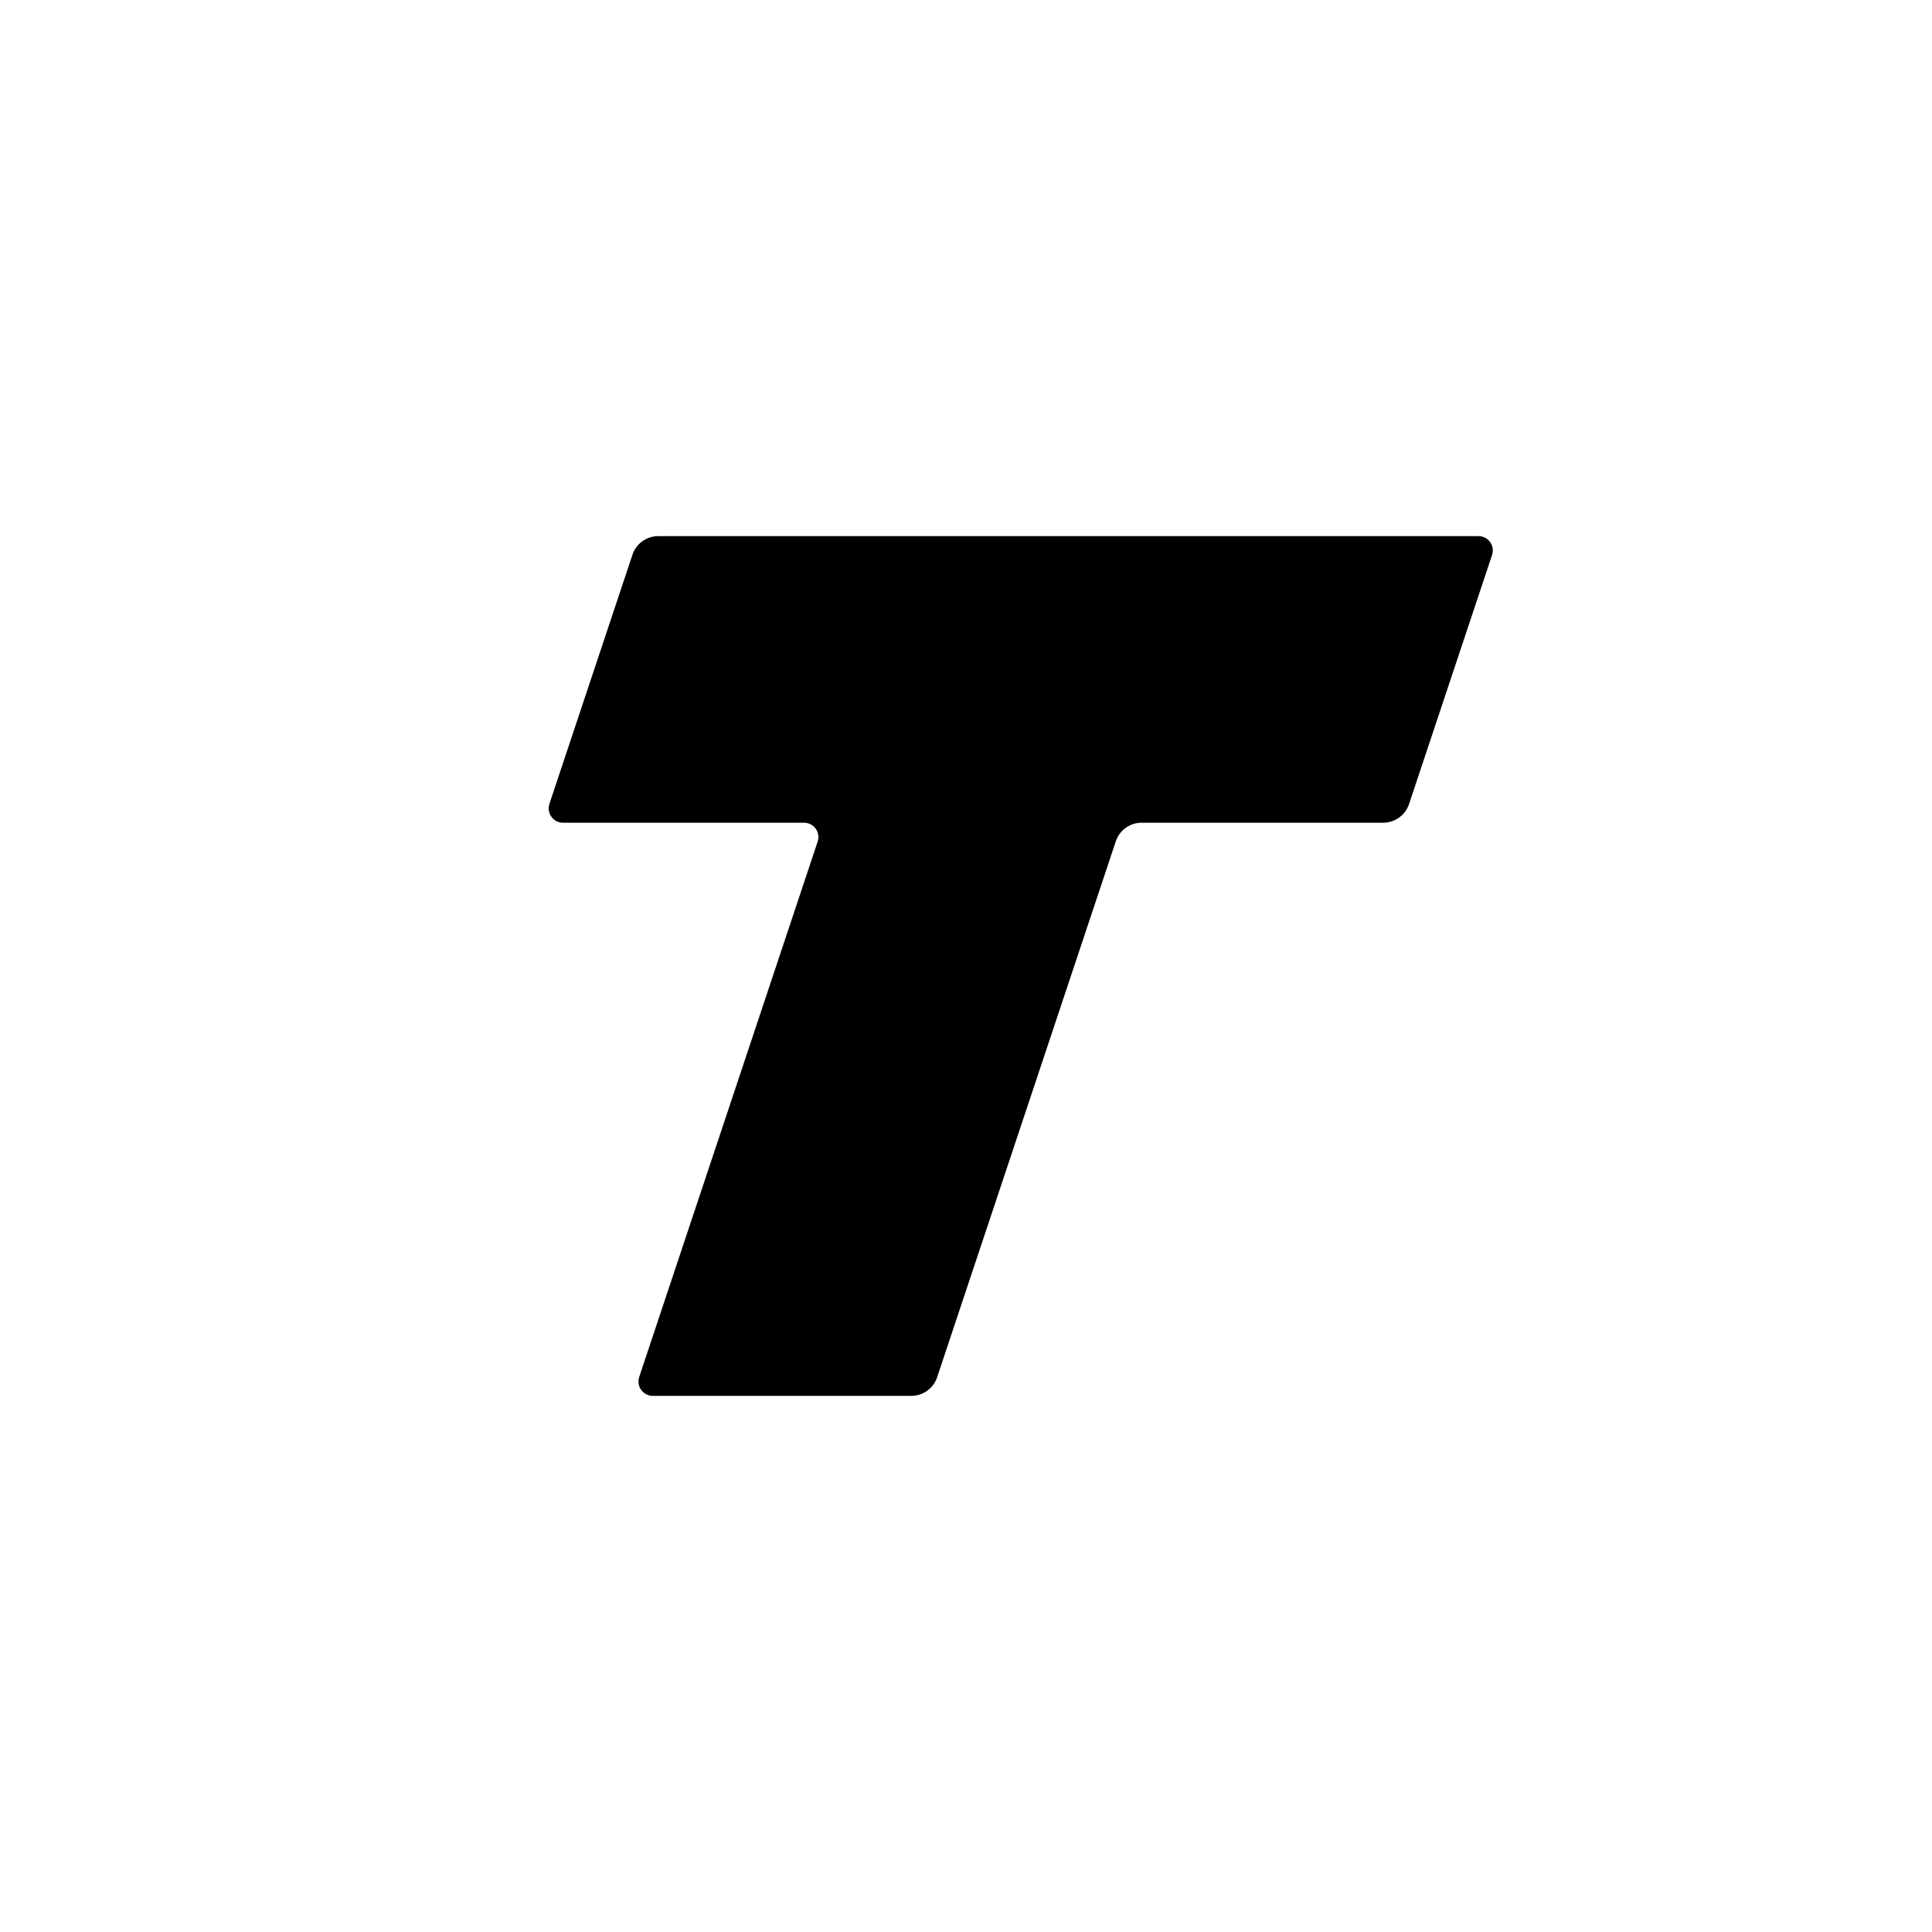
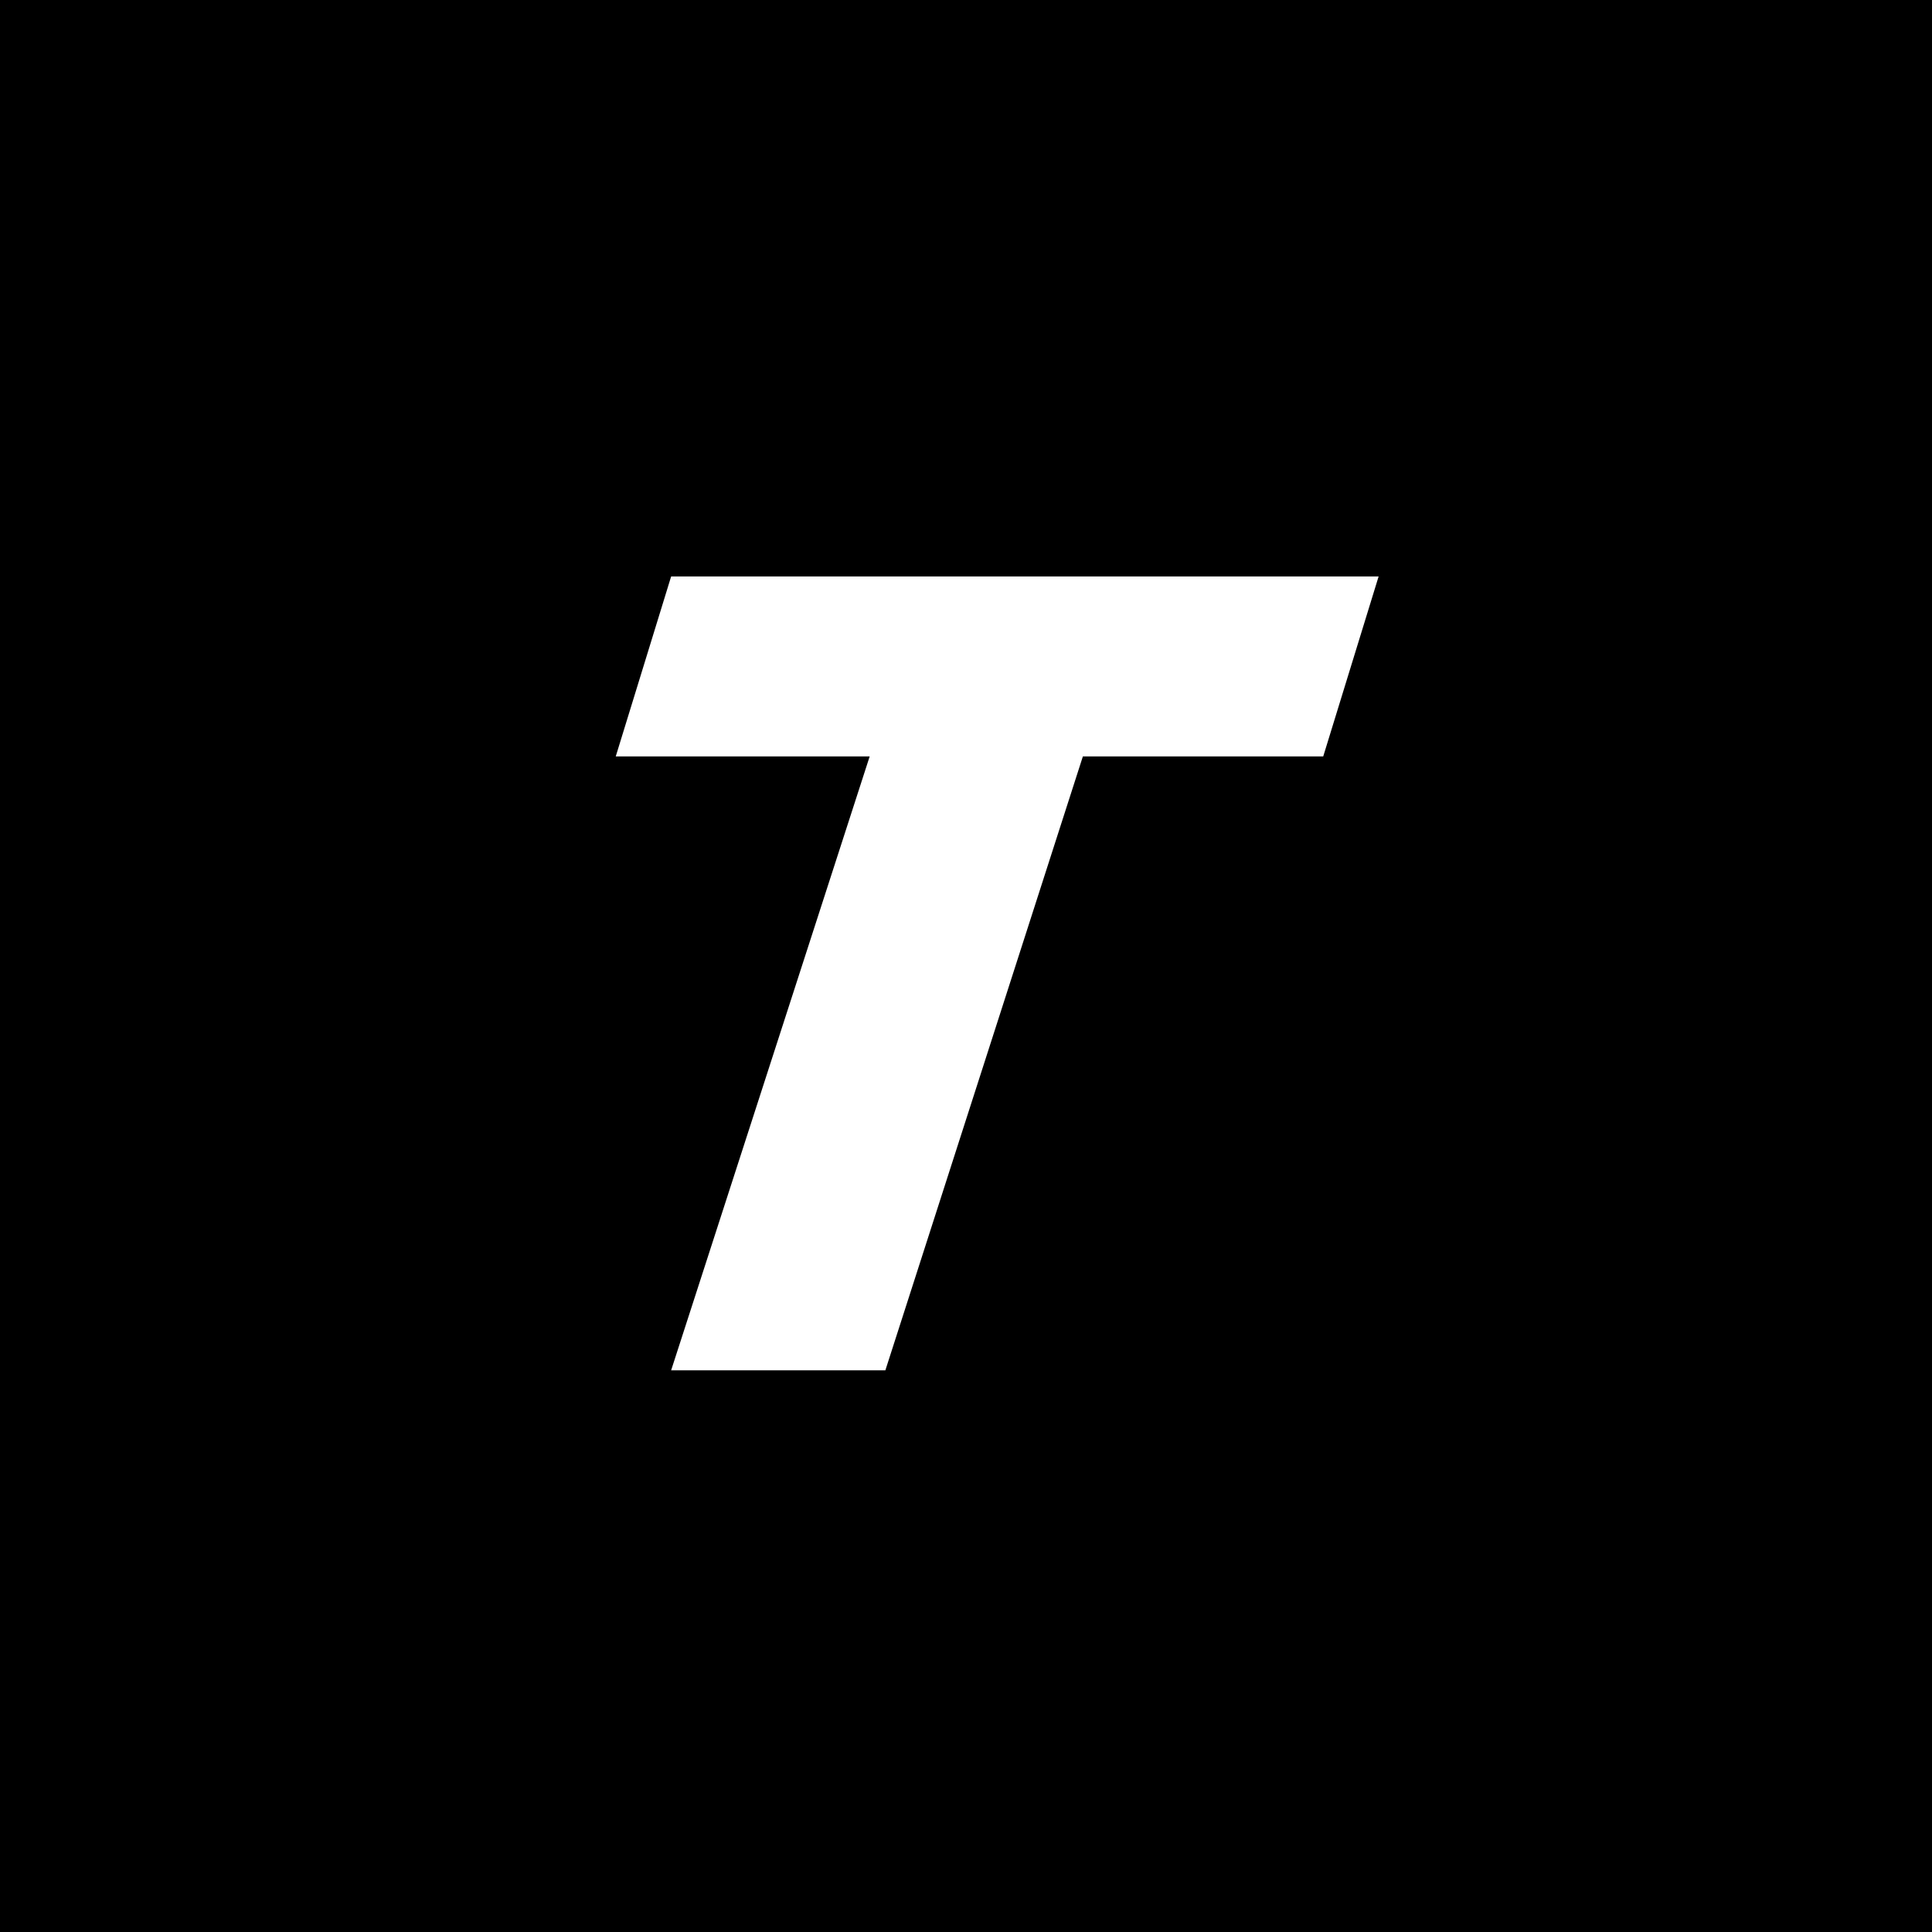
- <svg xmlns="http://www.w3.org/2000/svg" width="178" height="178" fill="none" viewBox="0 0 178 178">
-   <path fill="#000" d="M0 0h178v178H0z" />
-   <path fill="#fff" fill-rule="evenodd" d="M178 178H0V0h178z" clip-rule="evenodd" />
-   <path fill="#000" d="M58.268 51.112a2.51 2.51 0 0 1 2.379-1.717h75.569c.9 0 1.537.882 1.252 1.738l-7.649 22.949a2.51 2.51 0 0 1-2.38 1.716H105.18c-1.08 0-2.038.692-2.379 1.716l-16.46 49.375a2.51 2.51 0 0 1-2.378 1.716h-23.82a1.32 1.32 0 0 1-1.252-1.737l16.443-49.33a1.32 1.32 0 0 0-1.251-1.738H51.87a1.32 1.32 0 0 1-1.252-1.737z" />
+ <svg xmlns="http://www.w3.org/2000/svg" width="269" height="269" viewBox="0 0 269 269" fill="none">
+   <rect width="269" height="269" fill="black" />
+   <path d="M123.273 190.794H93.445L121.09 105.318H85.733L93.445 80.264H191.95L184.238 105.318H150.773L123.273 190.794Z" fill="white" />
</svg>
